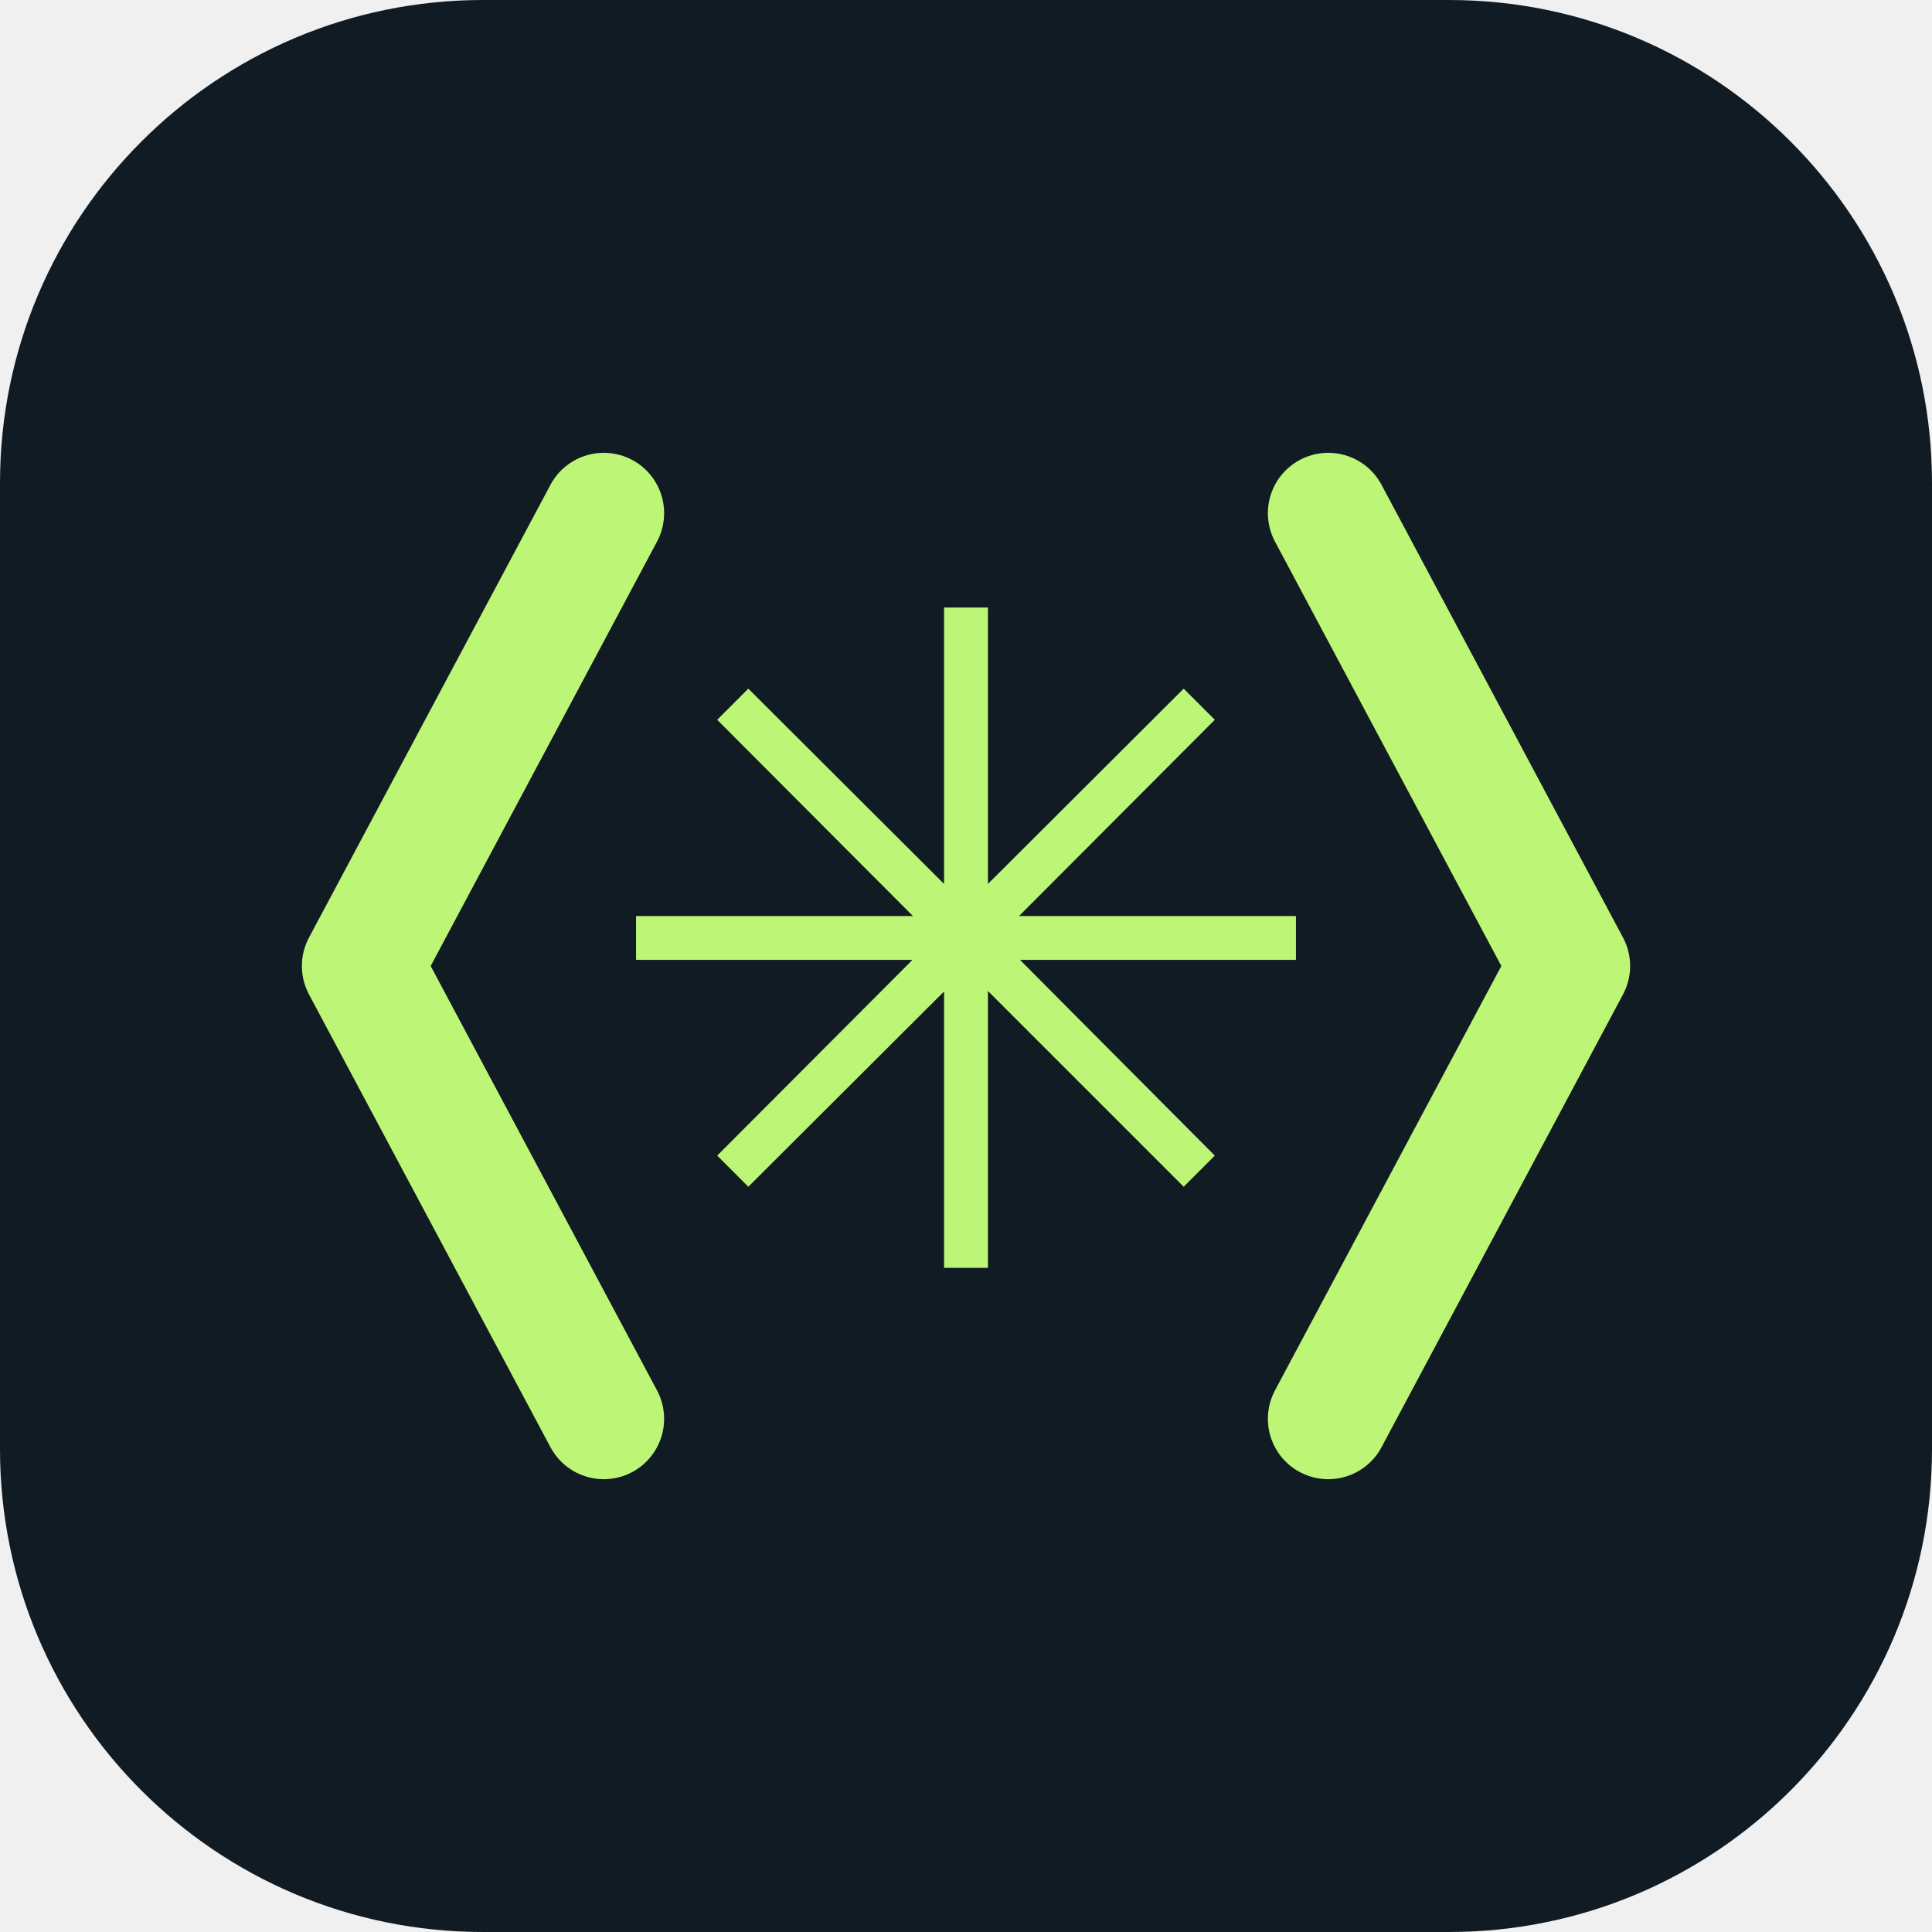
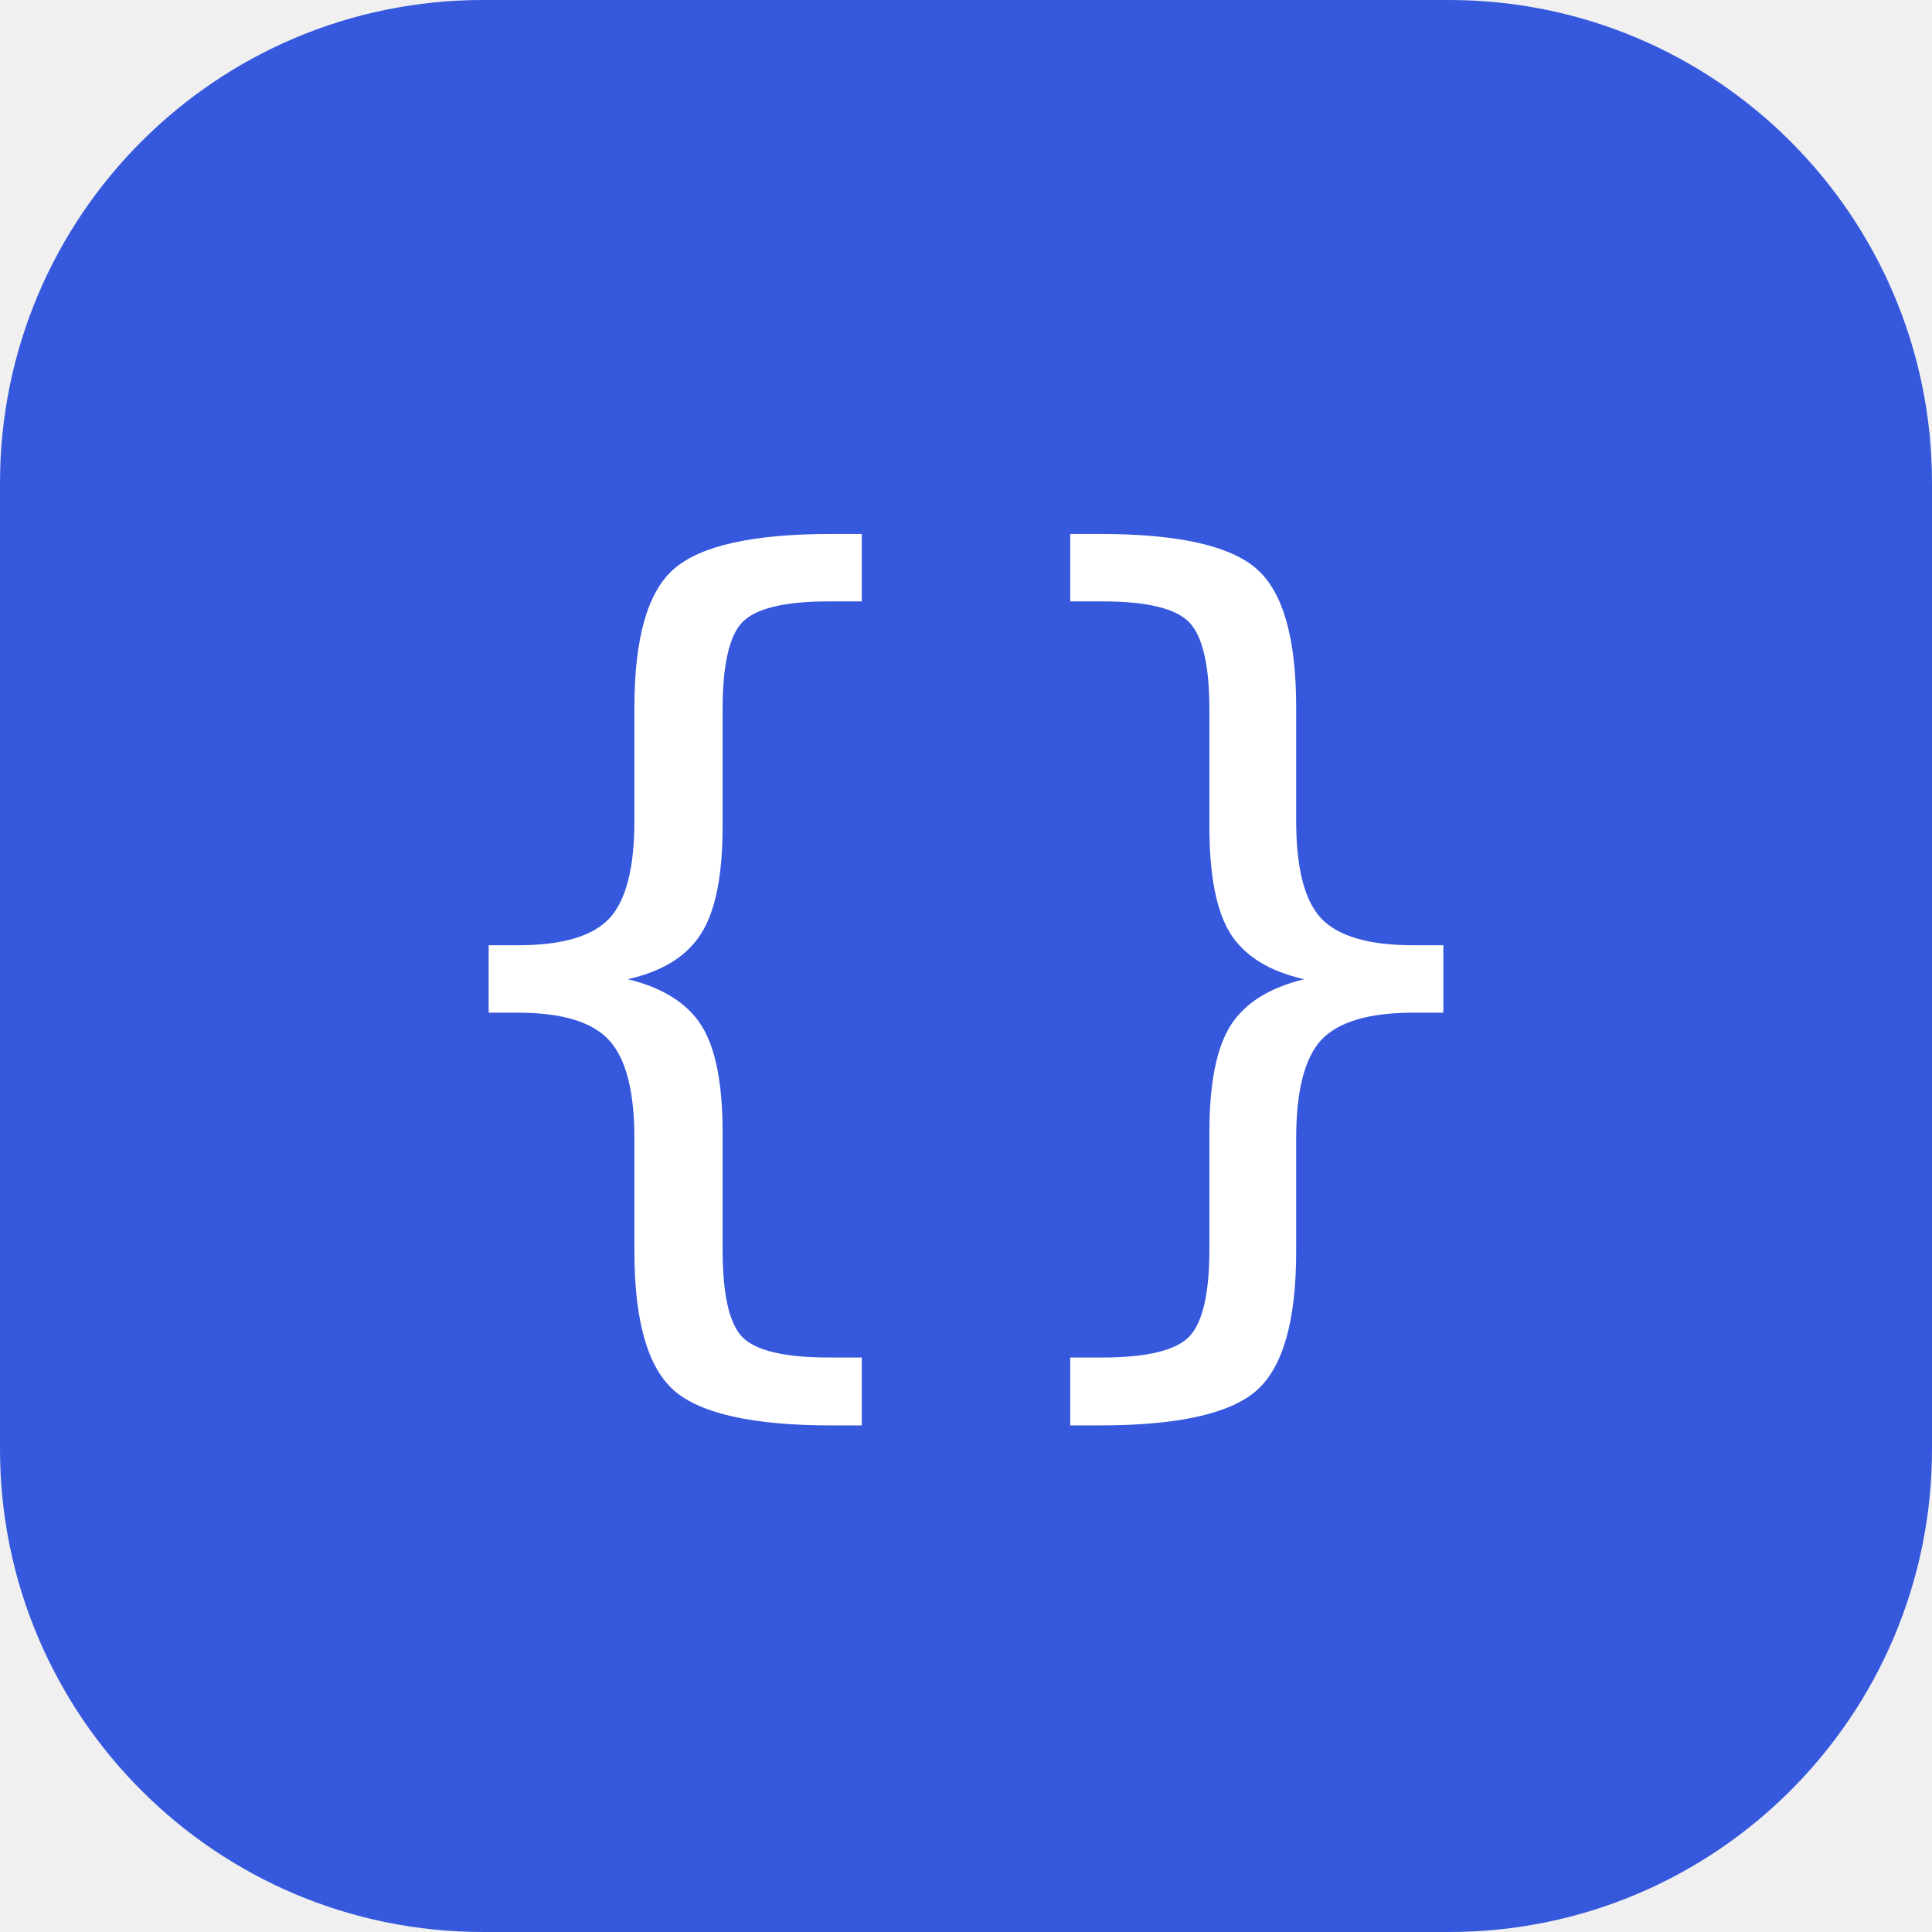
<svg xmlns="http://www.w3.org/2000/svg" viewBox="0 0 64 64">
-   <rect width="64" height="64" rx="16" fill="#101b23" />
-   <path d="m20 17-8 15 8 15m24-30 8 15-8 15" fill="none" stroke="#bdf577" stroke-width="4" stroke-linecap="round" stroke-linejoin="round" />
-   <text x="32" y="42" text-anchor="middle" font-family="sans-serif" font-size="30" fill="#bdf577">✳</text>
+   <rect width="64" height="64" rx="16" fill="#3658dc" />
+   <text x="32" y="42" text-anchor="middle" font-family="monospace" font-size="32" fill="white">{}</text>
</svg>
